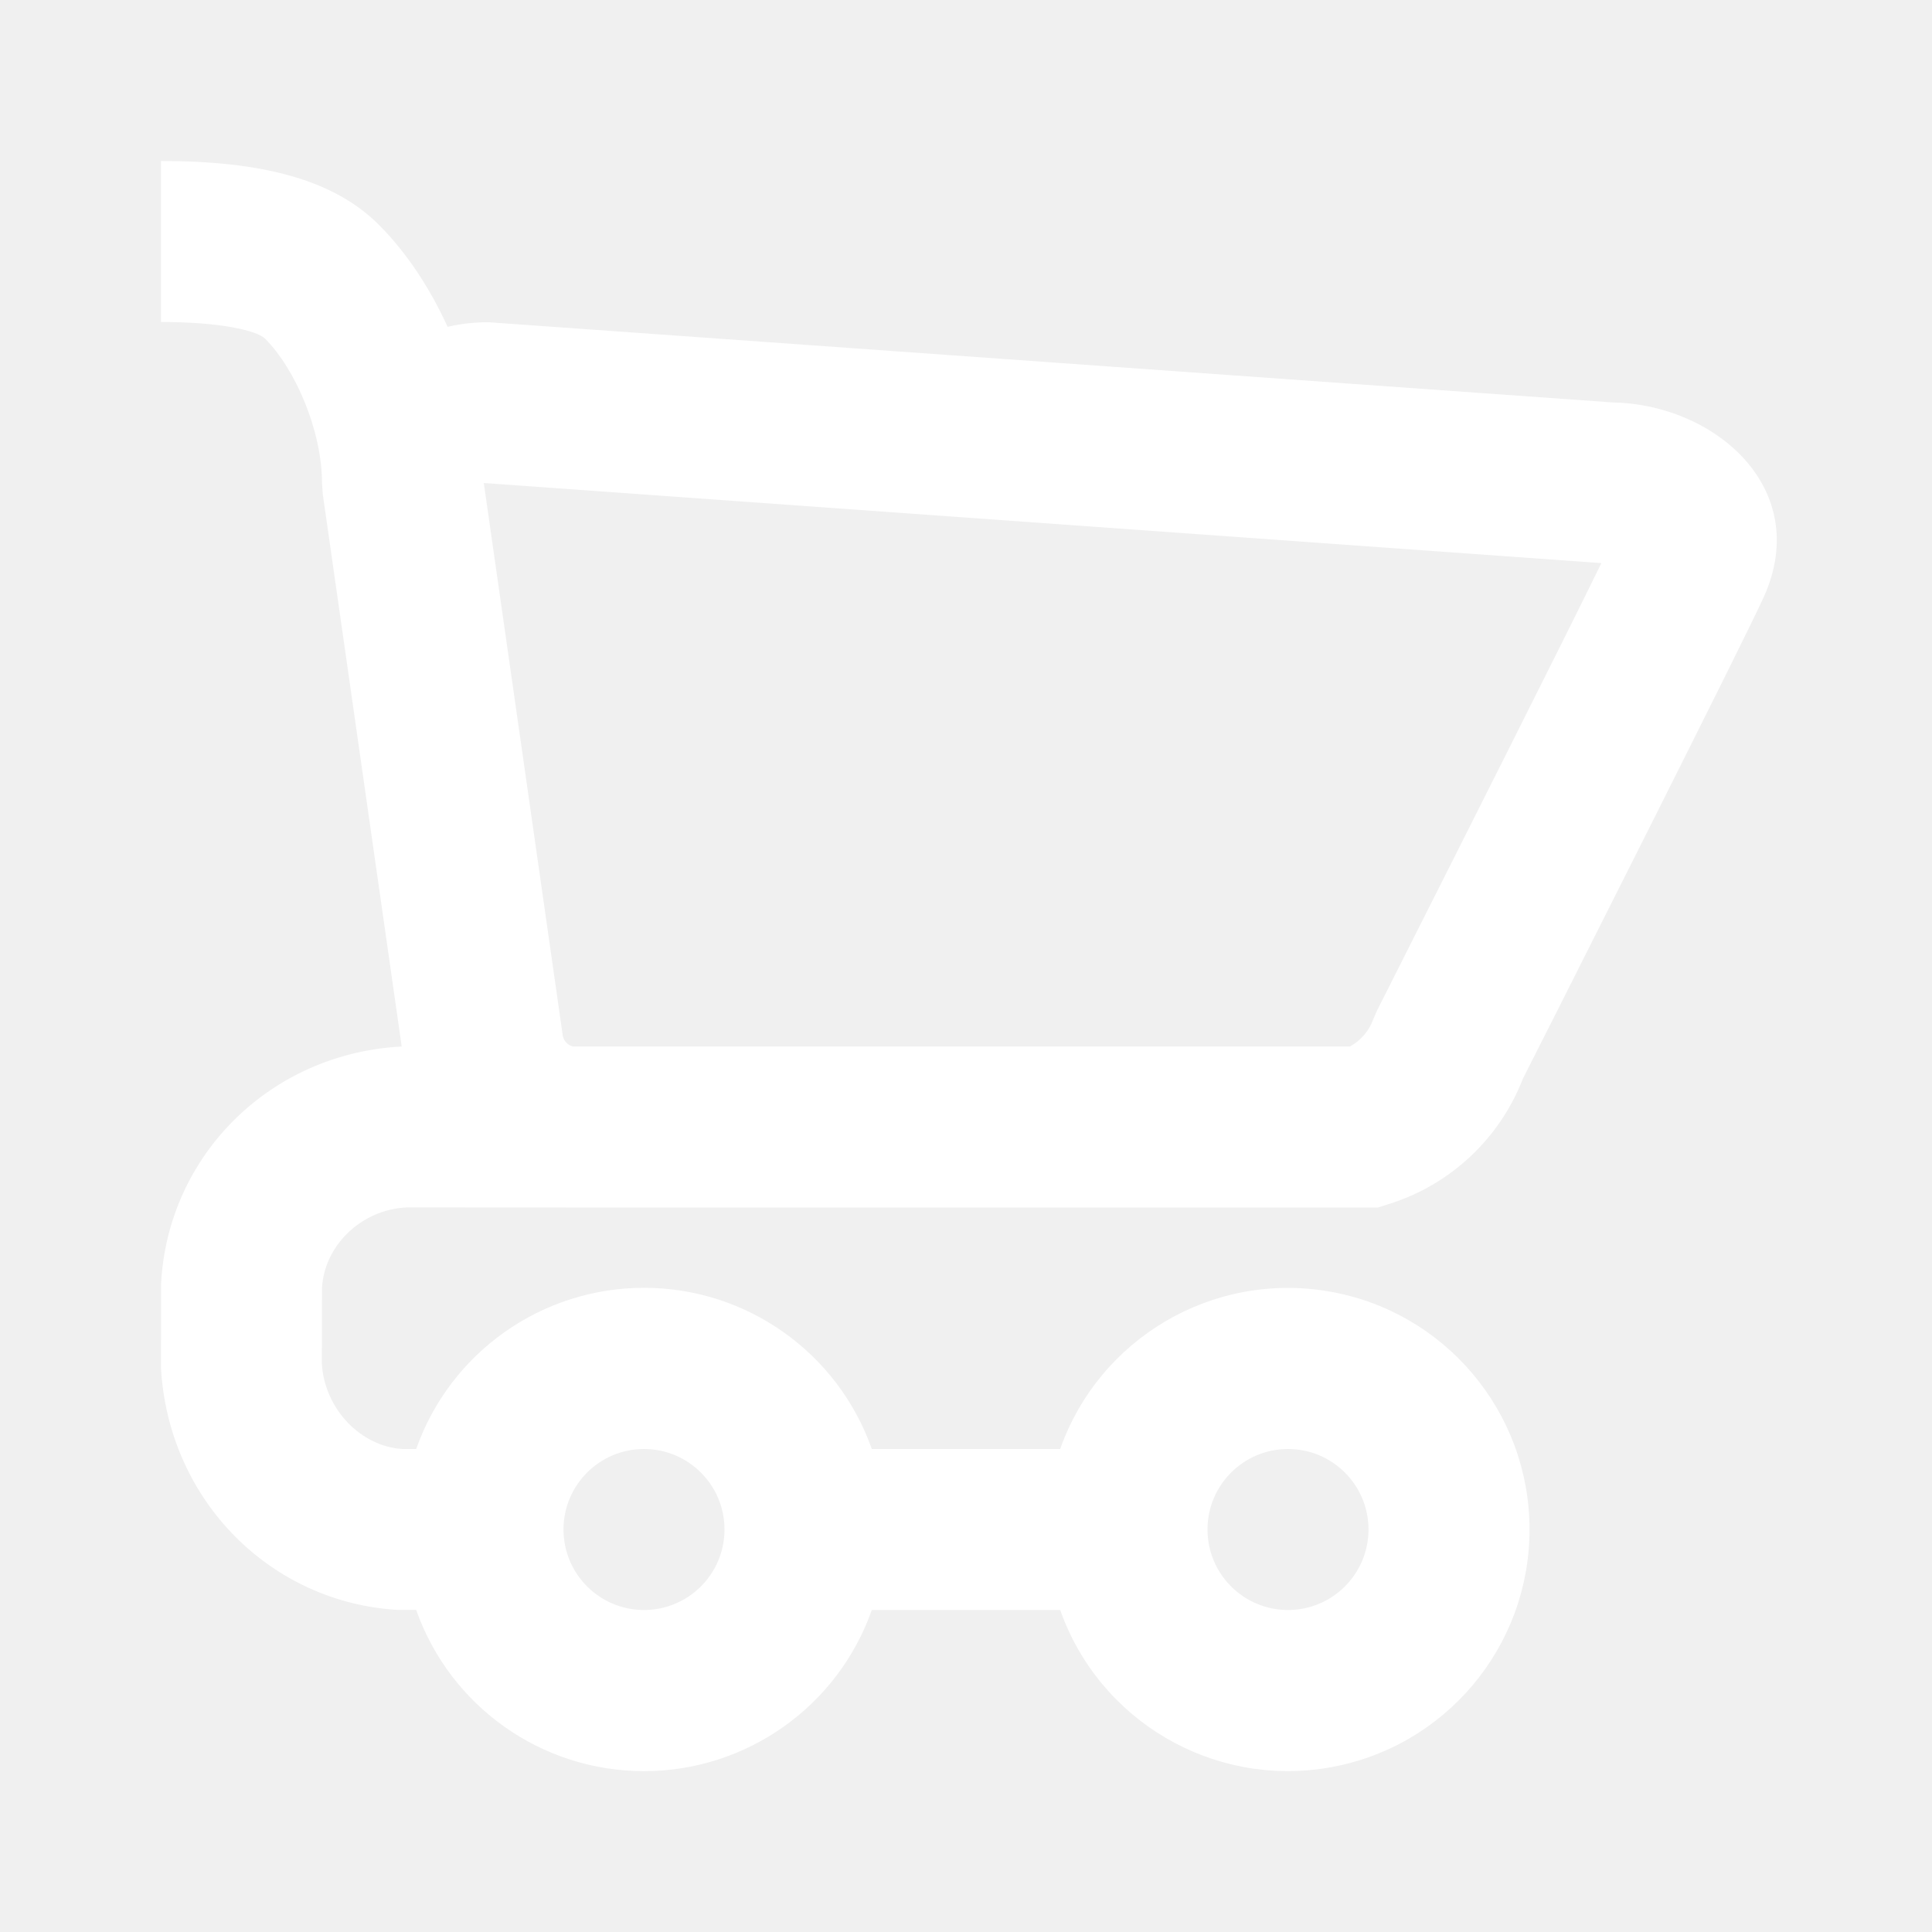
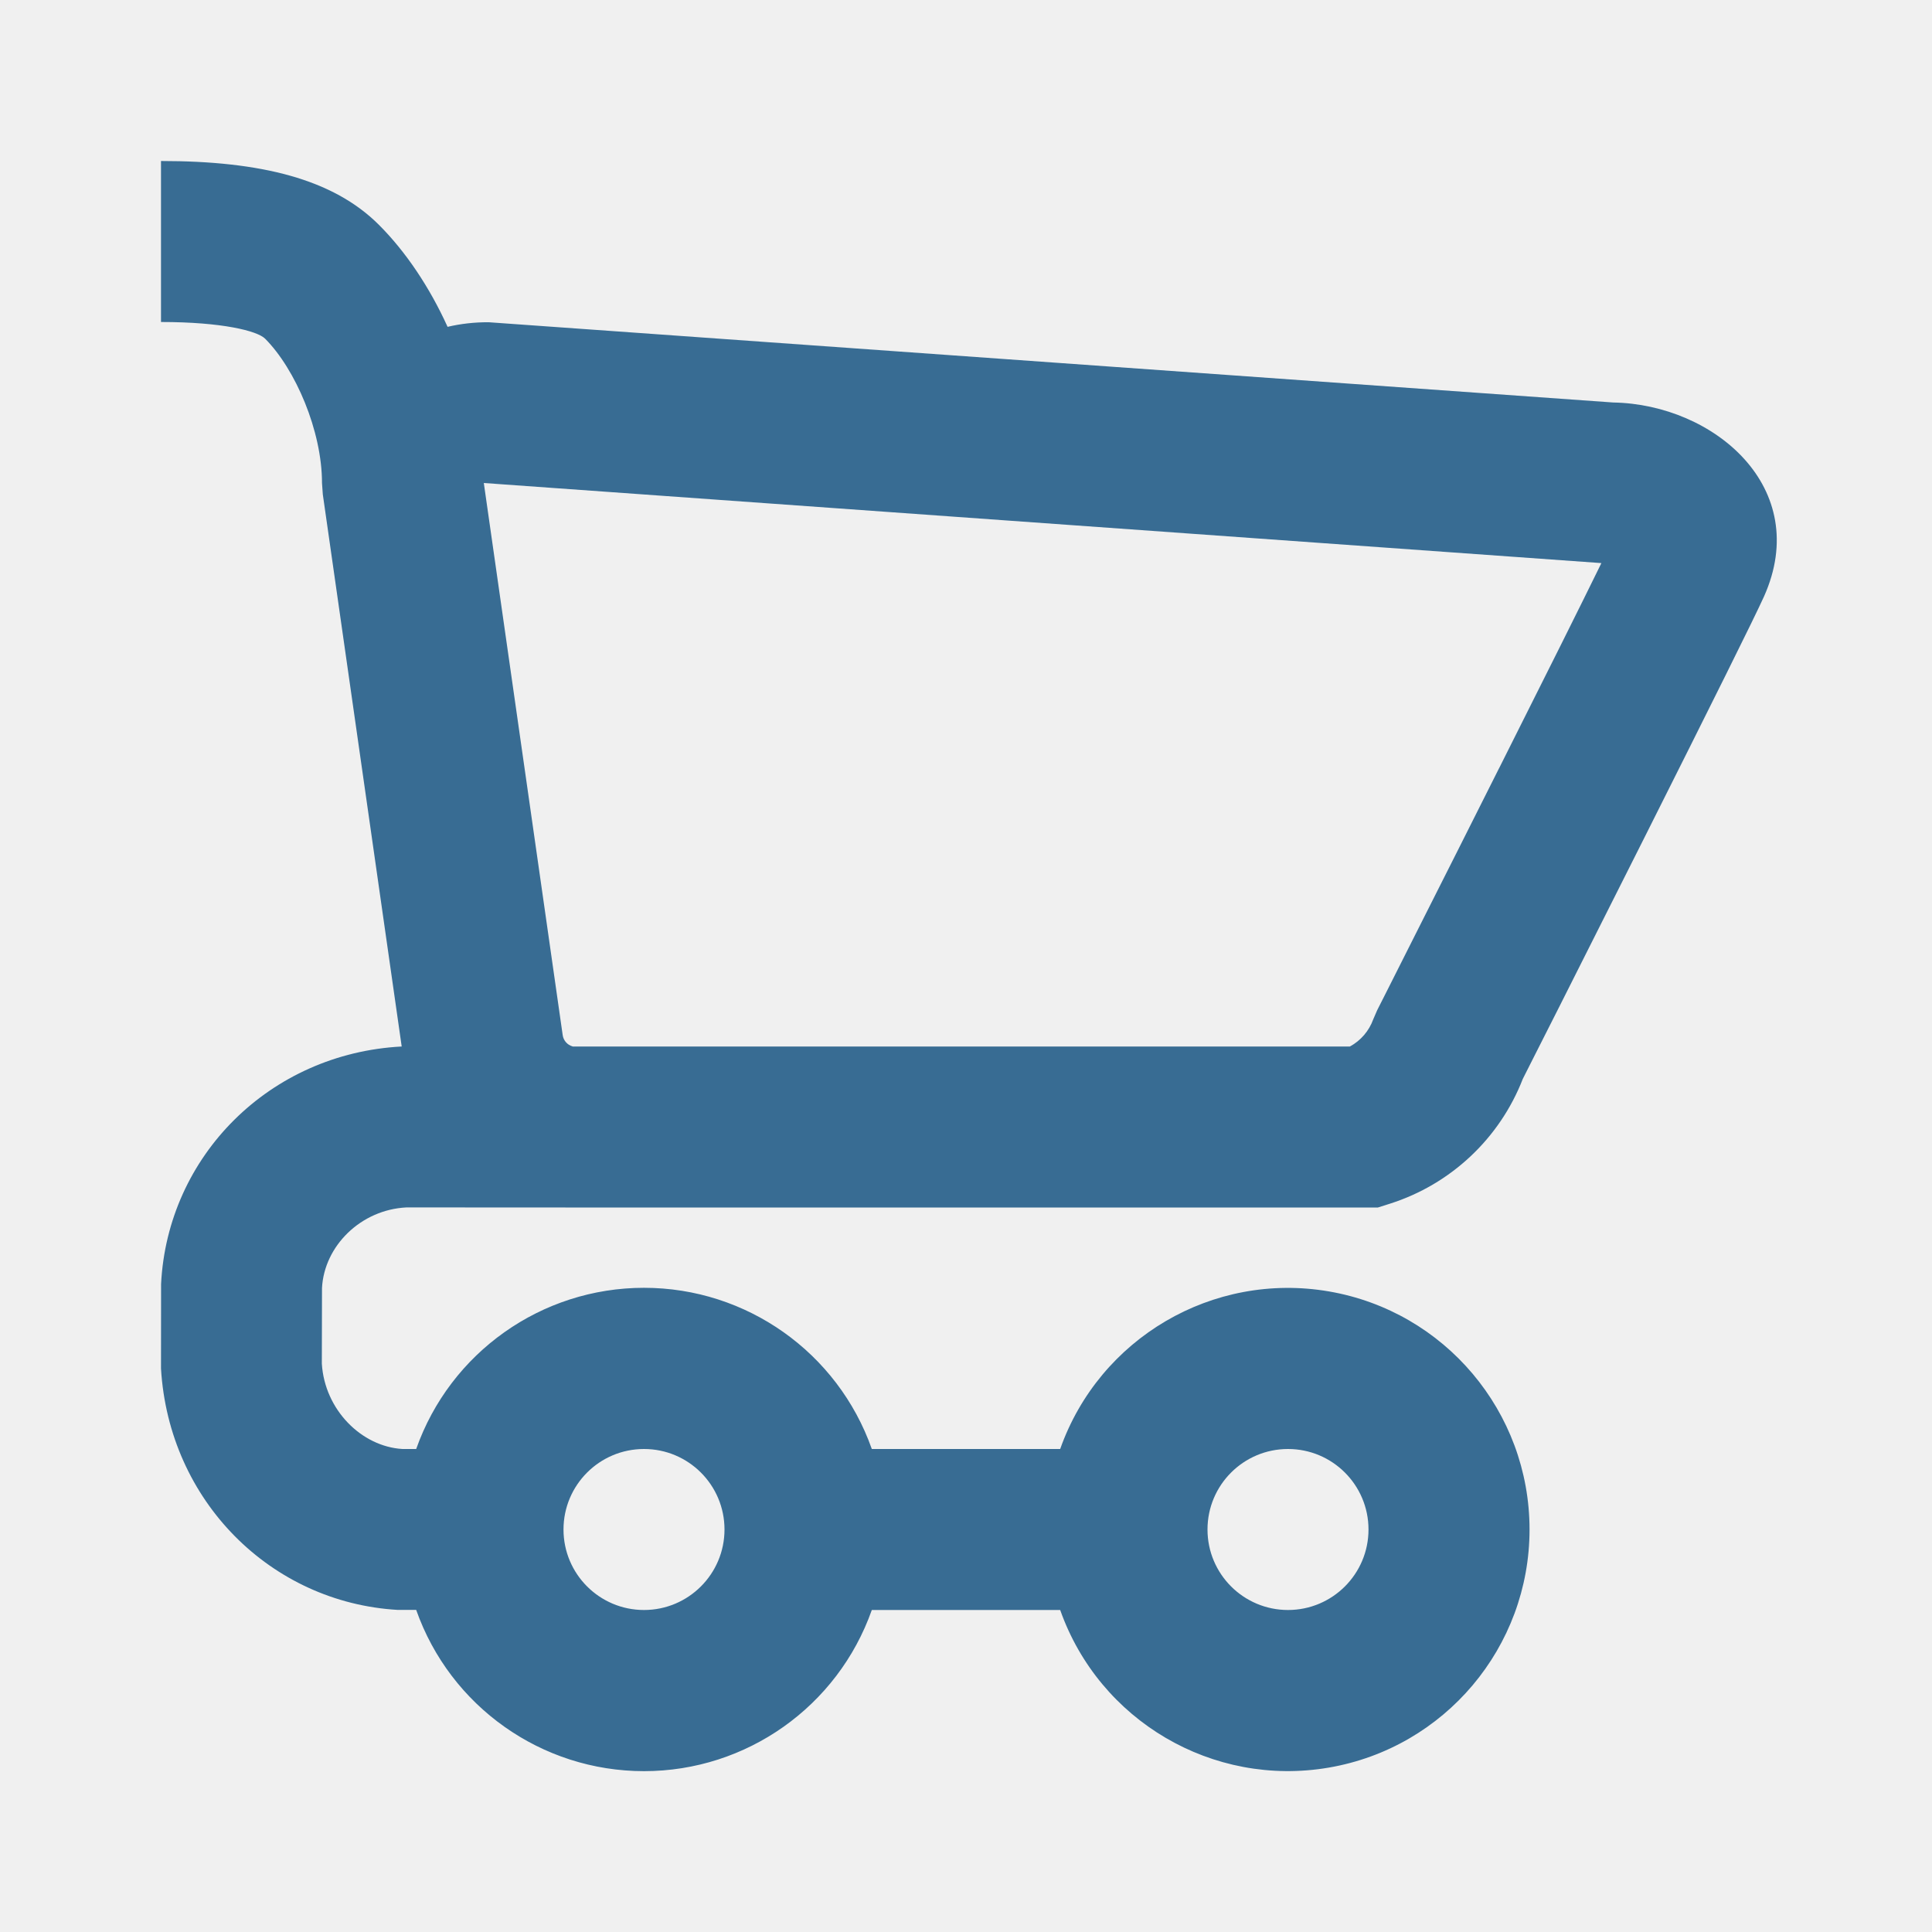
<svg xmlns="http://www.w3.org/2000/svg" width="24" height="24" fill="none">
-   <path fill-rule="evenodd" clip-rule="evenodd" d="M5.56 4.06c.162-.038.334-.058.511-.057L20.041 5c1.251.022 2.476 1.06 1.872 2.41-.118.262-.65 1.331-1.495 3.014l-1.053 2.092-.343.678-.105.208a2.625 2.625 0 0 1-1.652 1.551l-.148.047H7.024l-1.974-.001C4.48 15.027 4.027 15.48 4 16l-.002.94c.035.572.492 1.03 1.002 1.06h.17a3.001 3.001 0 0 1 5.66 0h2.34a3.001 3.001 0 1 1 0 2h-2.34a3.001 3.001 0 0 1-5.66-.001h-.227C3.363 19.908 2.097 18.643 2 17l.001-1.05c.08-1.591 1.35-2.864 2.989-2.95l-.98-6.859L4 6c0-.647-.33-1.415-.707-1.793C3.195 4.11 2.758 4 2 4V2c1.242 0 2.138.224 2.707.793.335.335.63.776.853 1.267zM7.113 13h9.656a.625.625 0 0 0 .29-.338l.049-.113.13-.257.341-.677c.354-.7.707-1.403 1.037-2.06l.015-.029c.578-1.15 1.02-2.036 1.262-2.531L6.01 6l.98 6.859a.17.17 0 0 0 .123.14zM16 20a1 1 0 1 0 0-2 1 1 0 0 0 0 2zm-8 0a1 1 0 1 0 0-2 1 1 0 0 0 0 2z" fill="#fff" />
+   <path fill-rule="evenodd" clip-rule="evenodd" d="M5.56 4.06c.162-.038.334-.058.511-.057L20.041 5c1.251.022 2.476 1.06 1.872 2.41-.118.262-.65 1.331-1.495 3.014l-1.053 2.092-.343.678-.105.208a2.625 2.625 0 0 1-1.652 1.551l-.148.047H7.024l-1.974-.001C4.48 15.027 4.027 15.48 4 16l-.002.94c.035.572.492 1.03 1.002 1.06h.17a3.001 3.001 0 0 1 5.66 0h2.34a3.001 3.001 0 1 1 0 2h-2.34a3.001 3.001 0 0 1-5.66-.001h-.227C3.363 19.908 2.097 18.643 2 17l.001-1.05c.08-1.591 1.35-2.864 2.989-2.95l-.98-6.859L4 6c0-.647-.33-1.415-.707-1.793C3.195 4.11 2.758 4 2 4V2c1.242 0 2.138.224 2.707.793.335.335.63.776.853 1.267zM7.113 13h9.656a.625.625 0 0 0 .29-.338l.049-.113.13-.257.341-.677c.354-.7.707-1.403 1.037-2.06l.015-.029c.578-1.15 1.02-2.036 1.262-2.531L6.01 6l.98 6.859a.17.17 0 0 0 .123.14zM16 20a1 1 0 1 0 0-2 1 1 0 0 0 0 2zm-8 0a1 1 0 1 0 0-2 1 1 0 0 0 0 2z" fill="#386c93" />
</svg>
